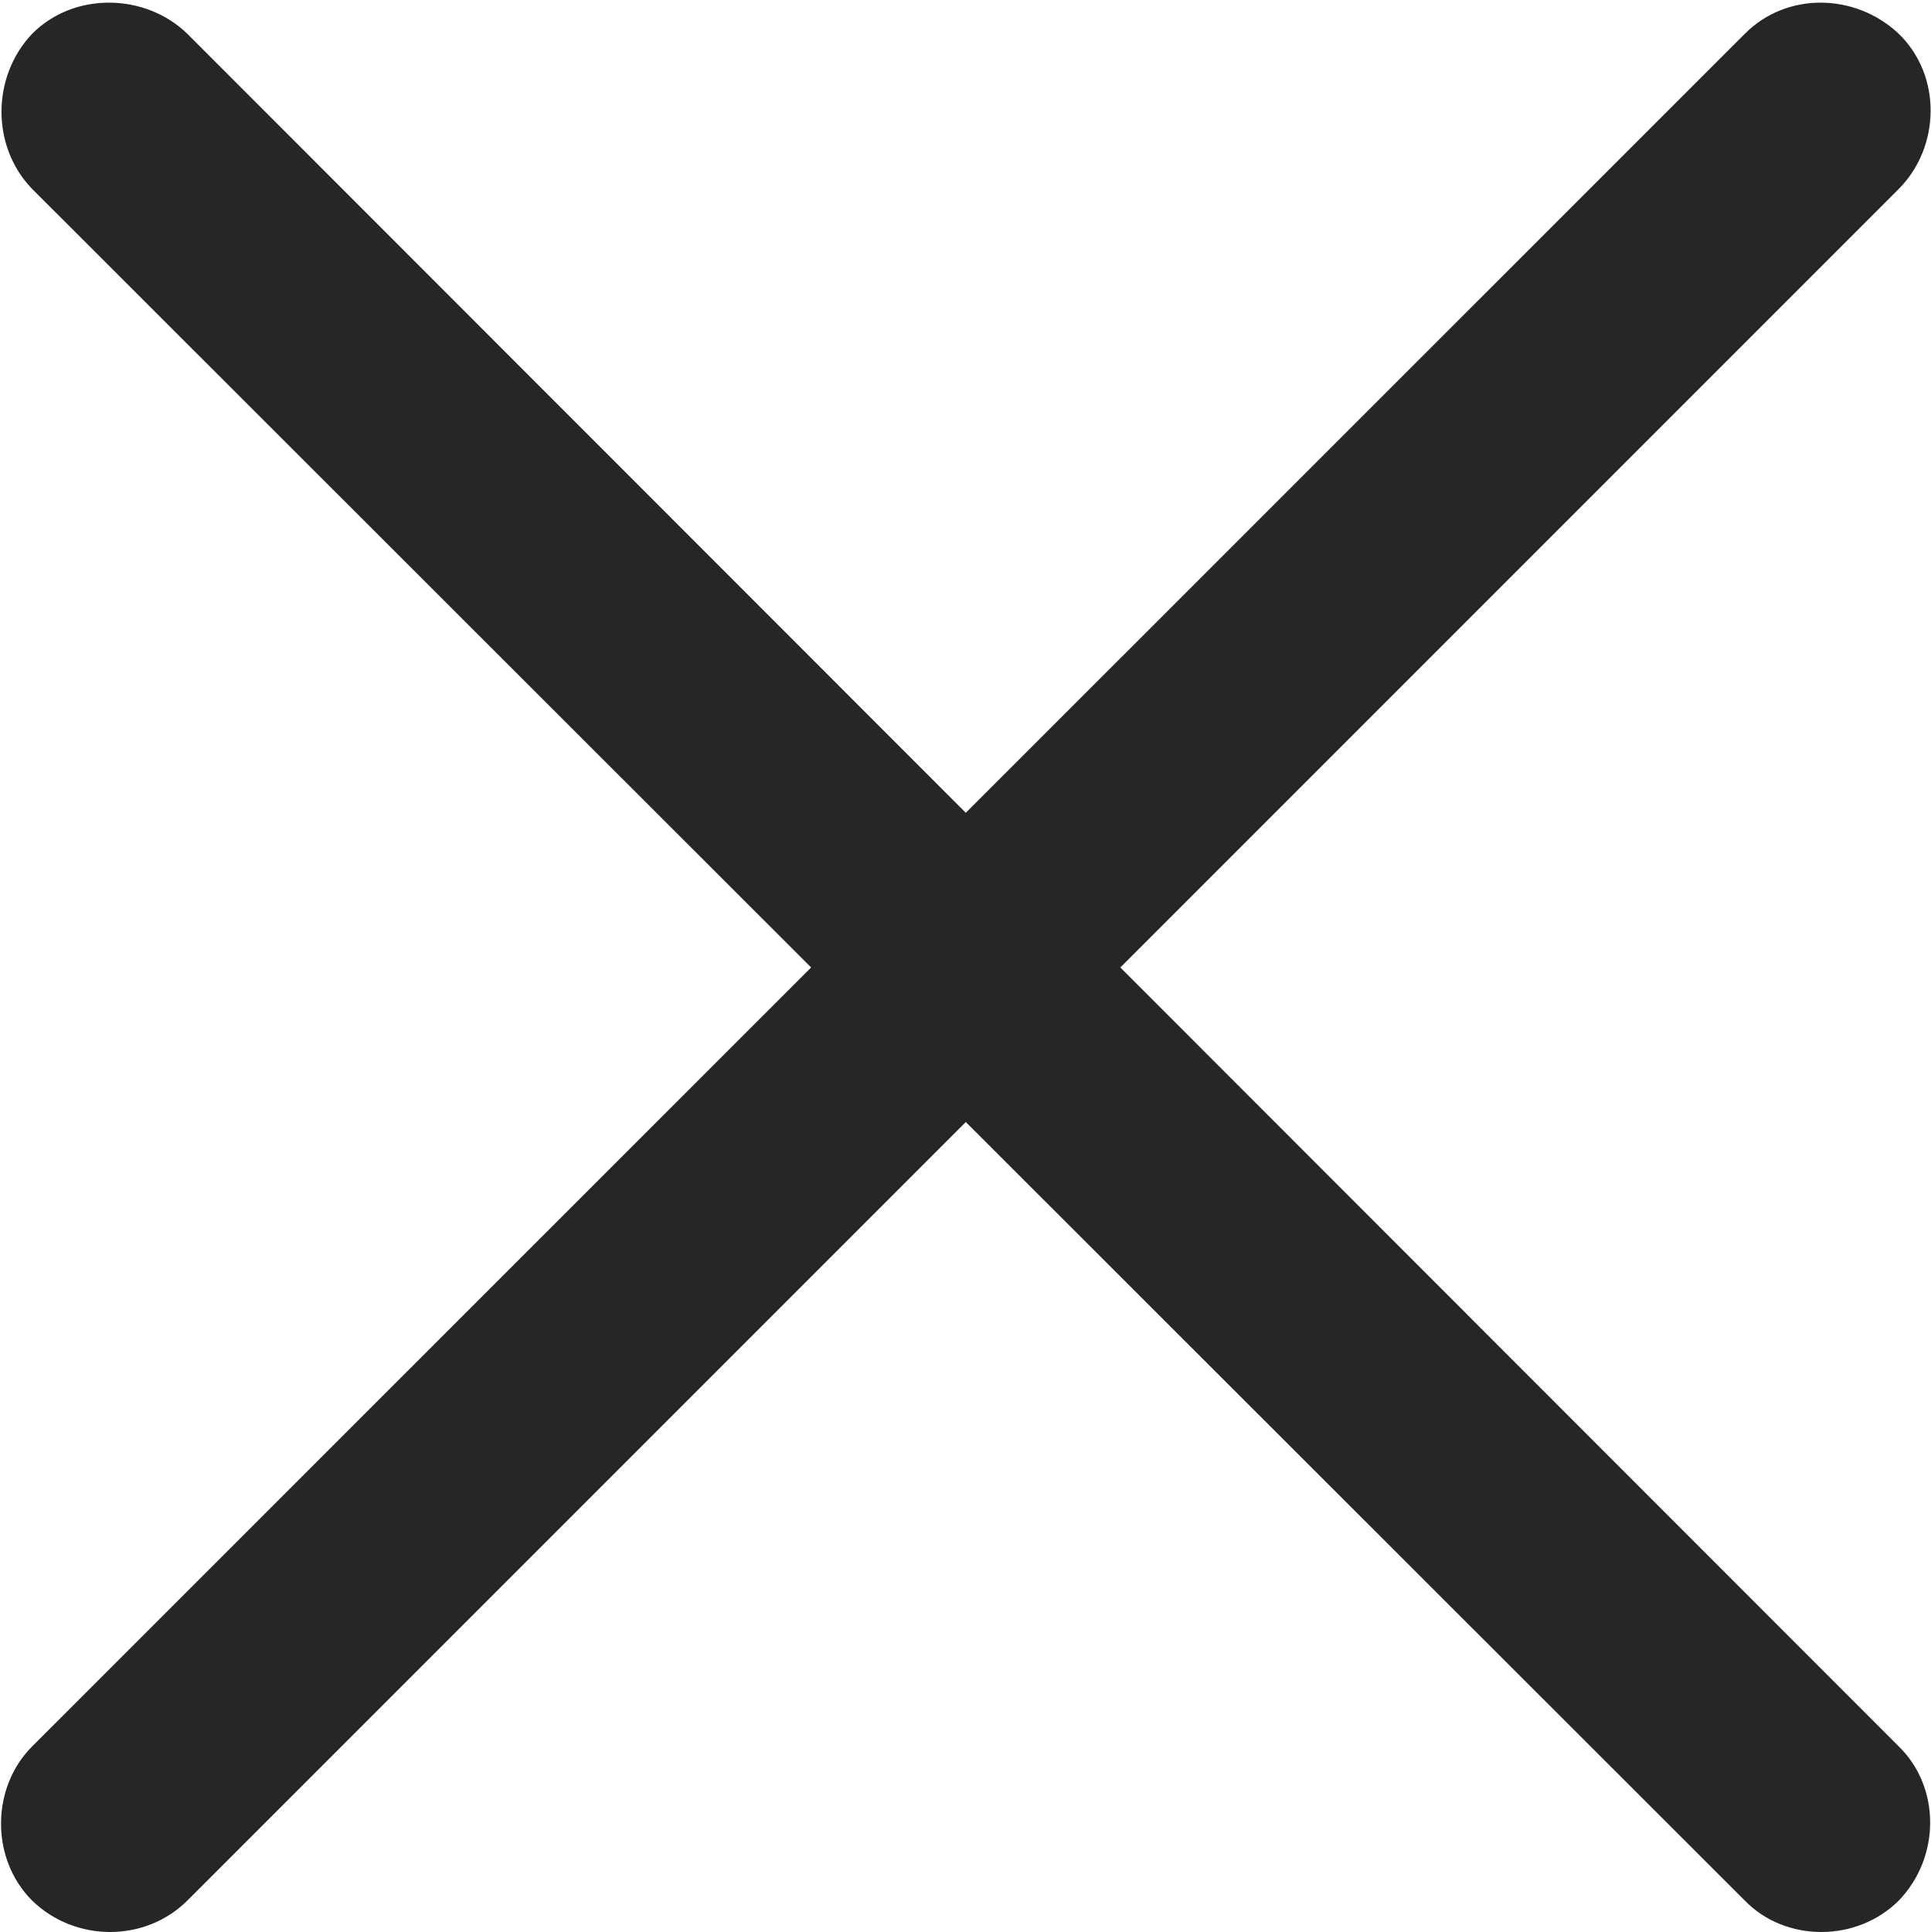
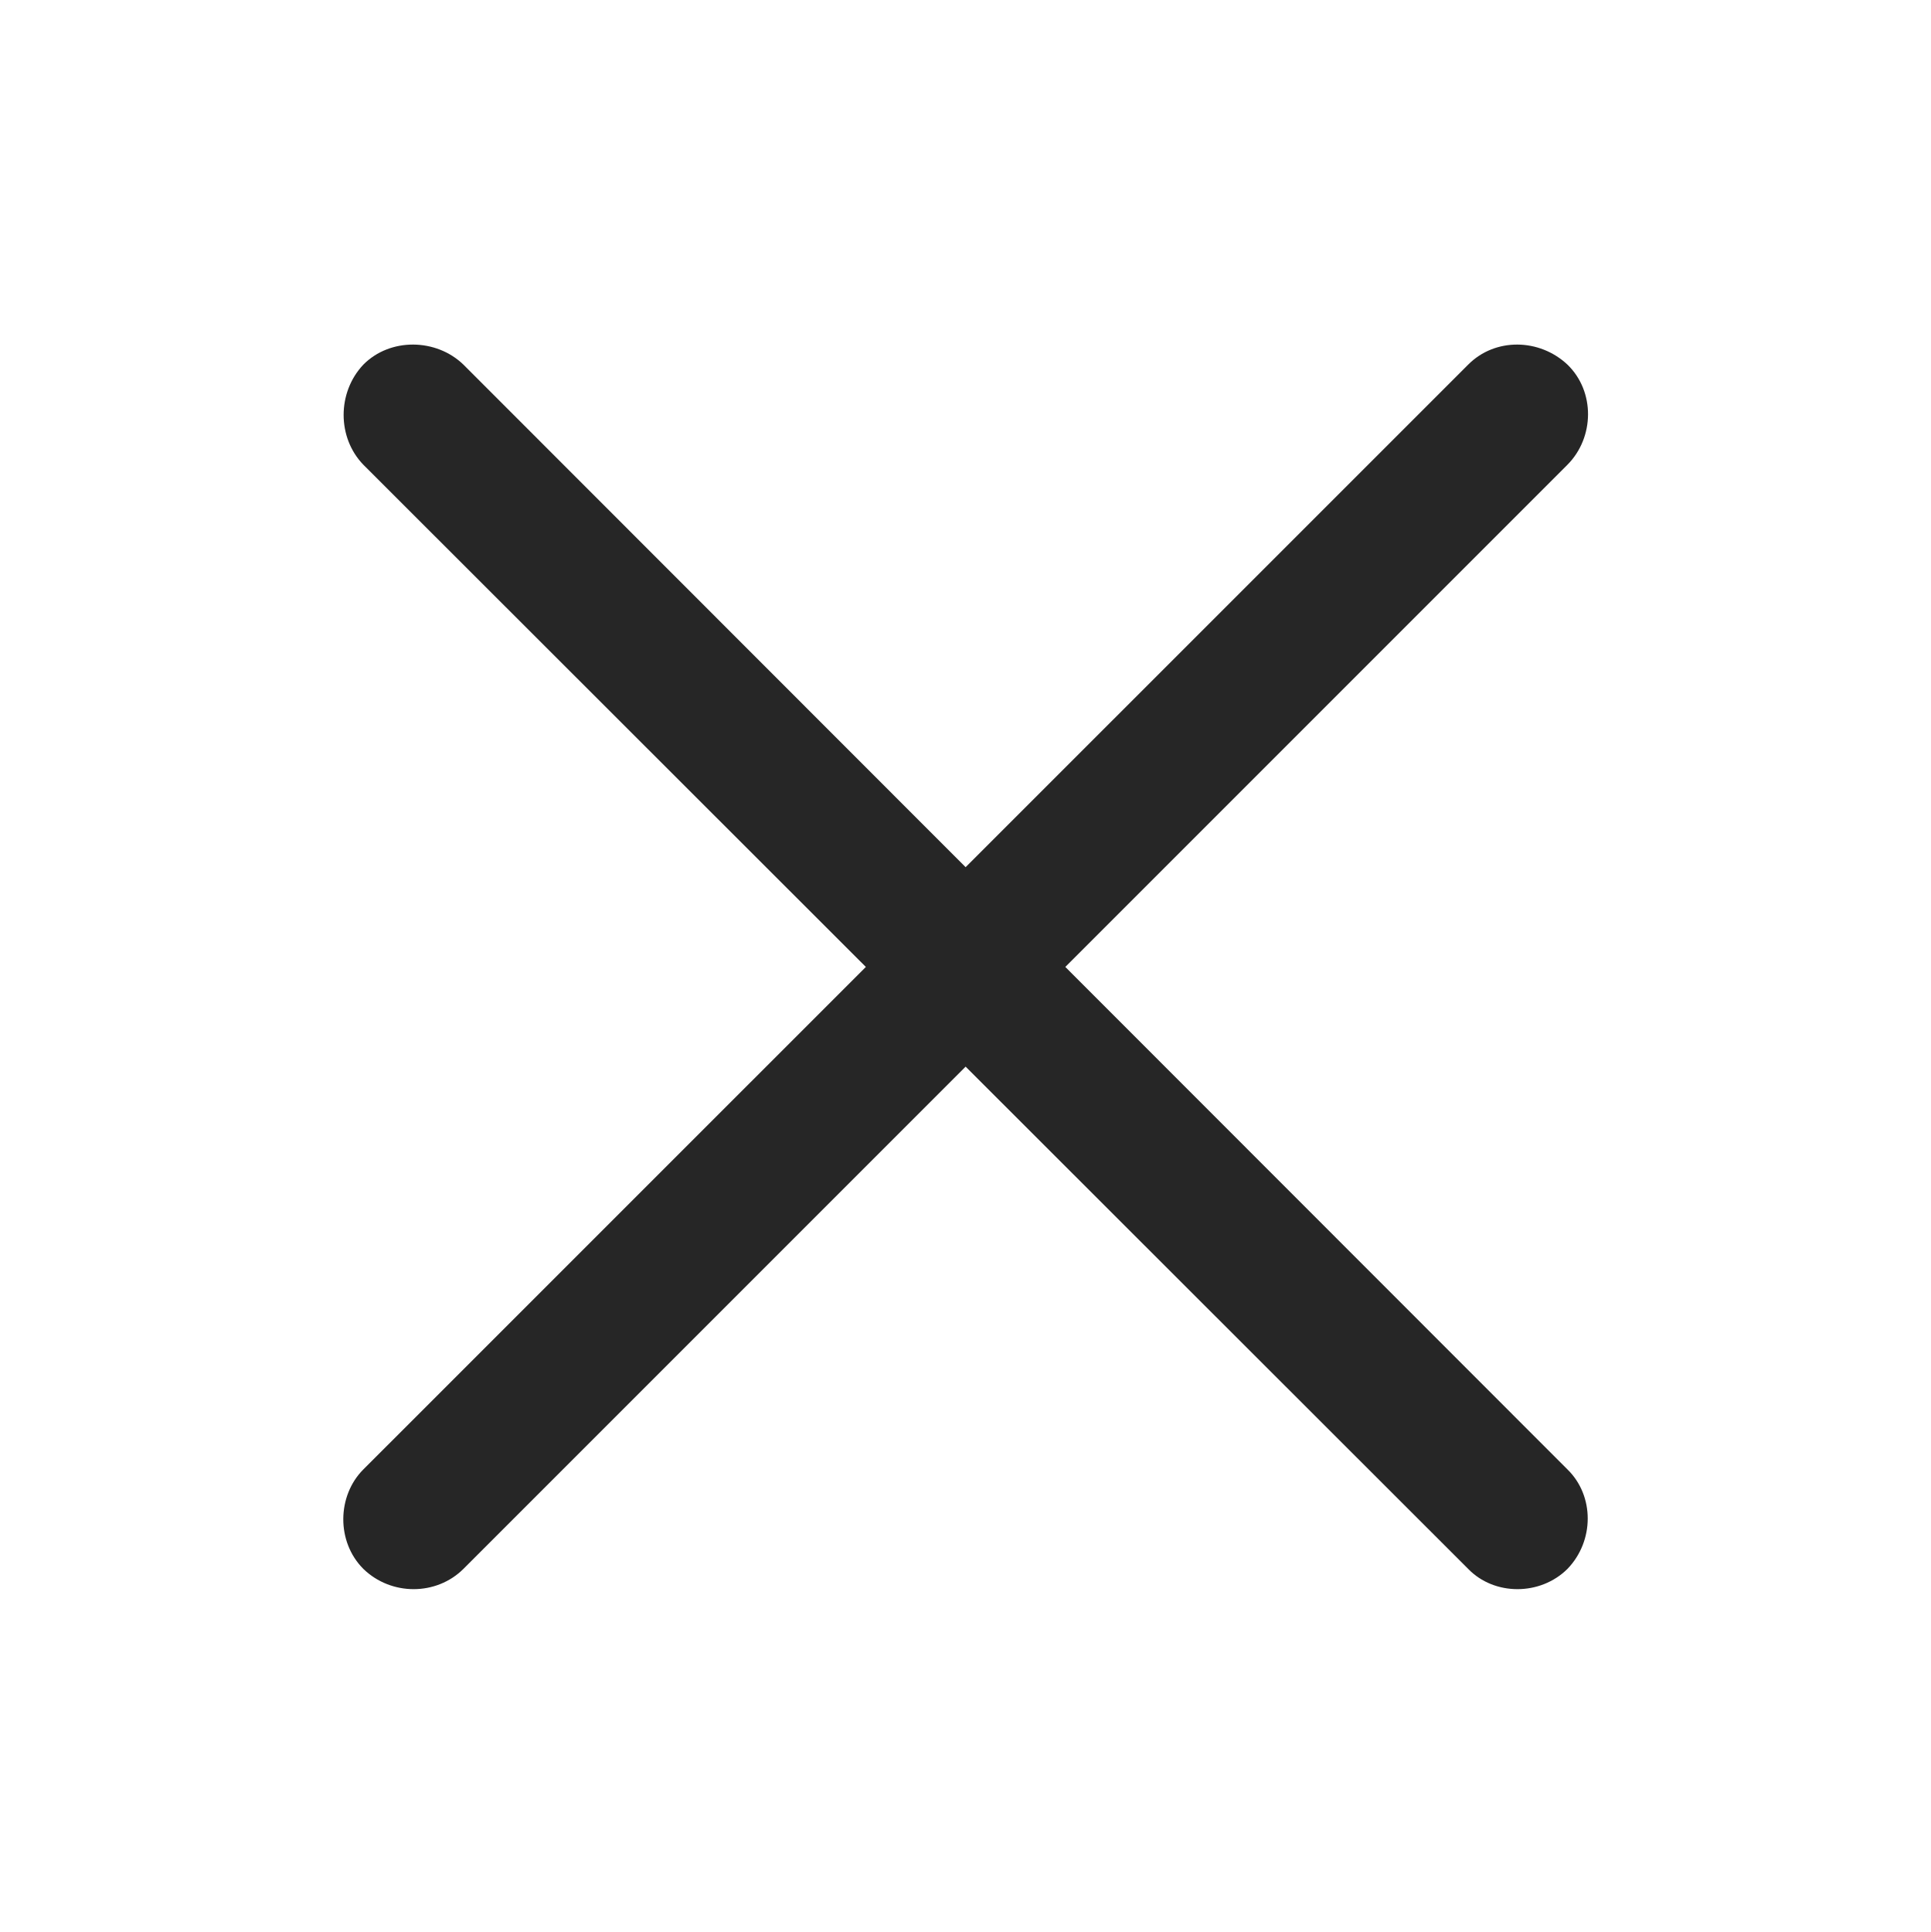
- <svg xmlns="http://www.w3.org/2000/svg" version="1.1" viewBox="0 0 15.492 15.501">
-   <g>
-     <rect height="15.501" opacity="0" width="15.492" x="0" y="0" />
-     <path d="M14.001 0.271L0.258 14.012C-0.07 14.339-0.08 14.911 0.258 15.249C0.604 15.585 1.165 15.585 1.503 15.249L15.236 1.516C15.572 1.178 15.582 0.606 15.236 0.271C14.888-0.057 14.337-0.067 14.001 0.271ZM15.236 14.012L1.503 0.271C1.165-0.057 0.593-0.067 0.258 0.271C-0.07 0.617-0.07 1.178 0.258 1.516L14.001 15.249C14.327 15.585 14.899 15.585 15.236 15.249C15.572 14.901 15.572 14.339 15.236 14.012Z" fill="black" fill-opacity="0.85" />
+ <svg xmlns="http://www.w3.org/2000/svg" version="1.1" viewBox="0 0 15.492 15.501" id="svg1">
+   <defs id="defs1" />
+   <g id="g1" transform="matrix(0.6450885,0,0,0.6450885,2.749129,2.750706)" style="stroke-width:1.55">
+     <rect height="15.501" opacity="0" width="15.492" x="0" y="0" id="rect1" style="stroke-width:1.55" />
+     <path d="M 14.001,0.271 0.258,14.012 c -0.327,0.327 -0.338,0.899 0,1.237 0.346,0.336 0.907,0.336 1.245,0 L 15.236,1.516 c 0.336,-0.338 0.346,-0.91 0,-1.245 -0.348,-0.327 -0.899,-0.338 -1.235,0 z M 15.236,14.012 1.503,0.271 c -0.338,-0.327 -0.91,-0.338 -1.245,0 -0.327,0.346 -0.327,0.907 0,1.245 L 14.001,15.249 c 0.325,0.336 0.897,0.336 1.235,0 0.336,-0.348 0.336,-0.91 0,-1.237 z" fill="#000000" fill-opacity="0.85" id="path1" style="stroke-width:2.403" />
  </g>
</svg>
